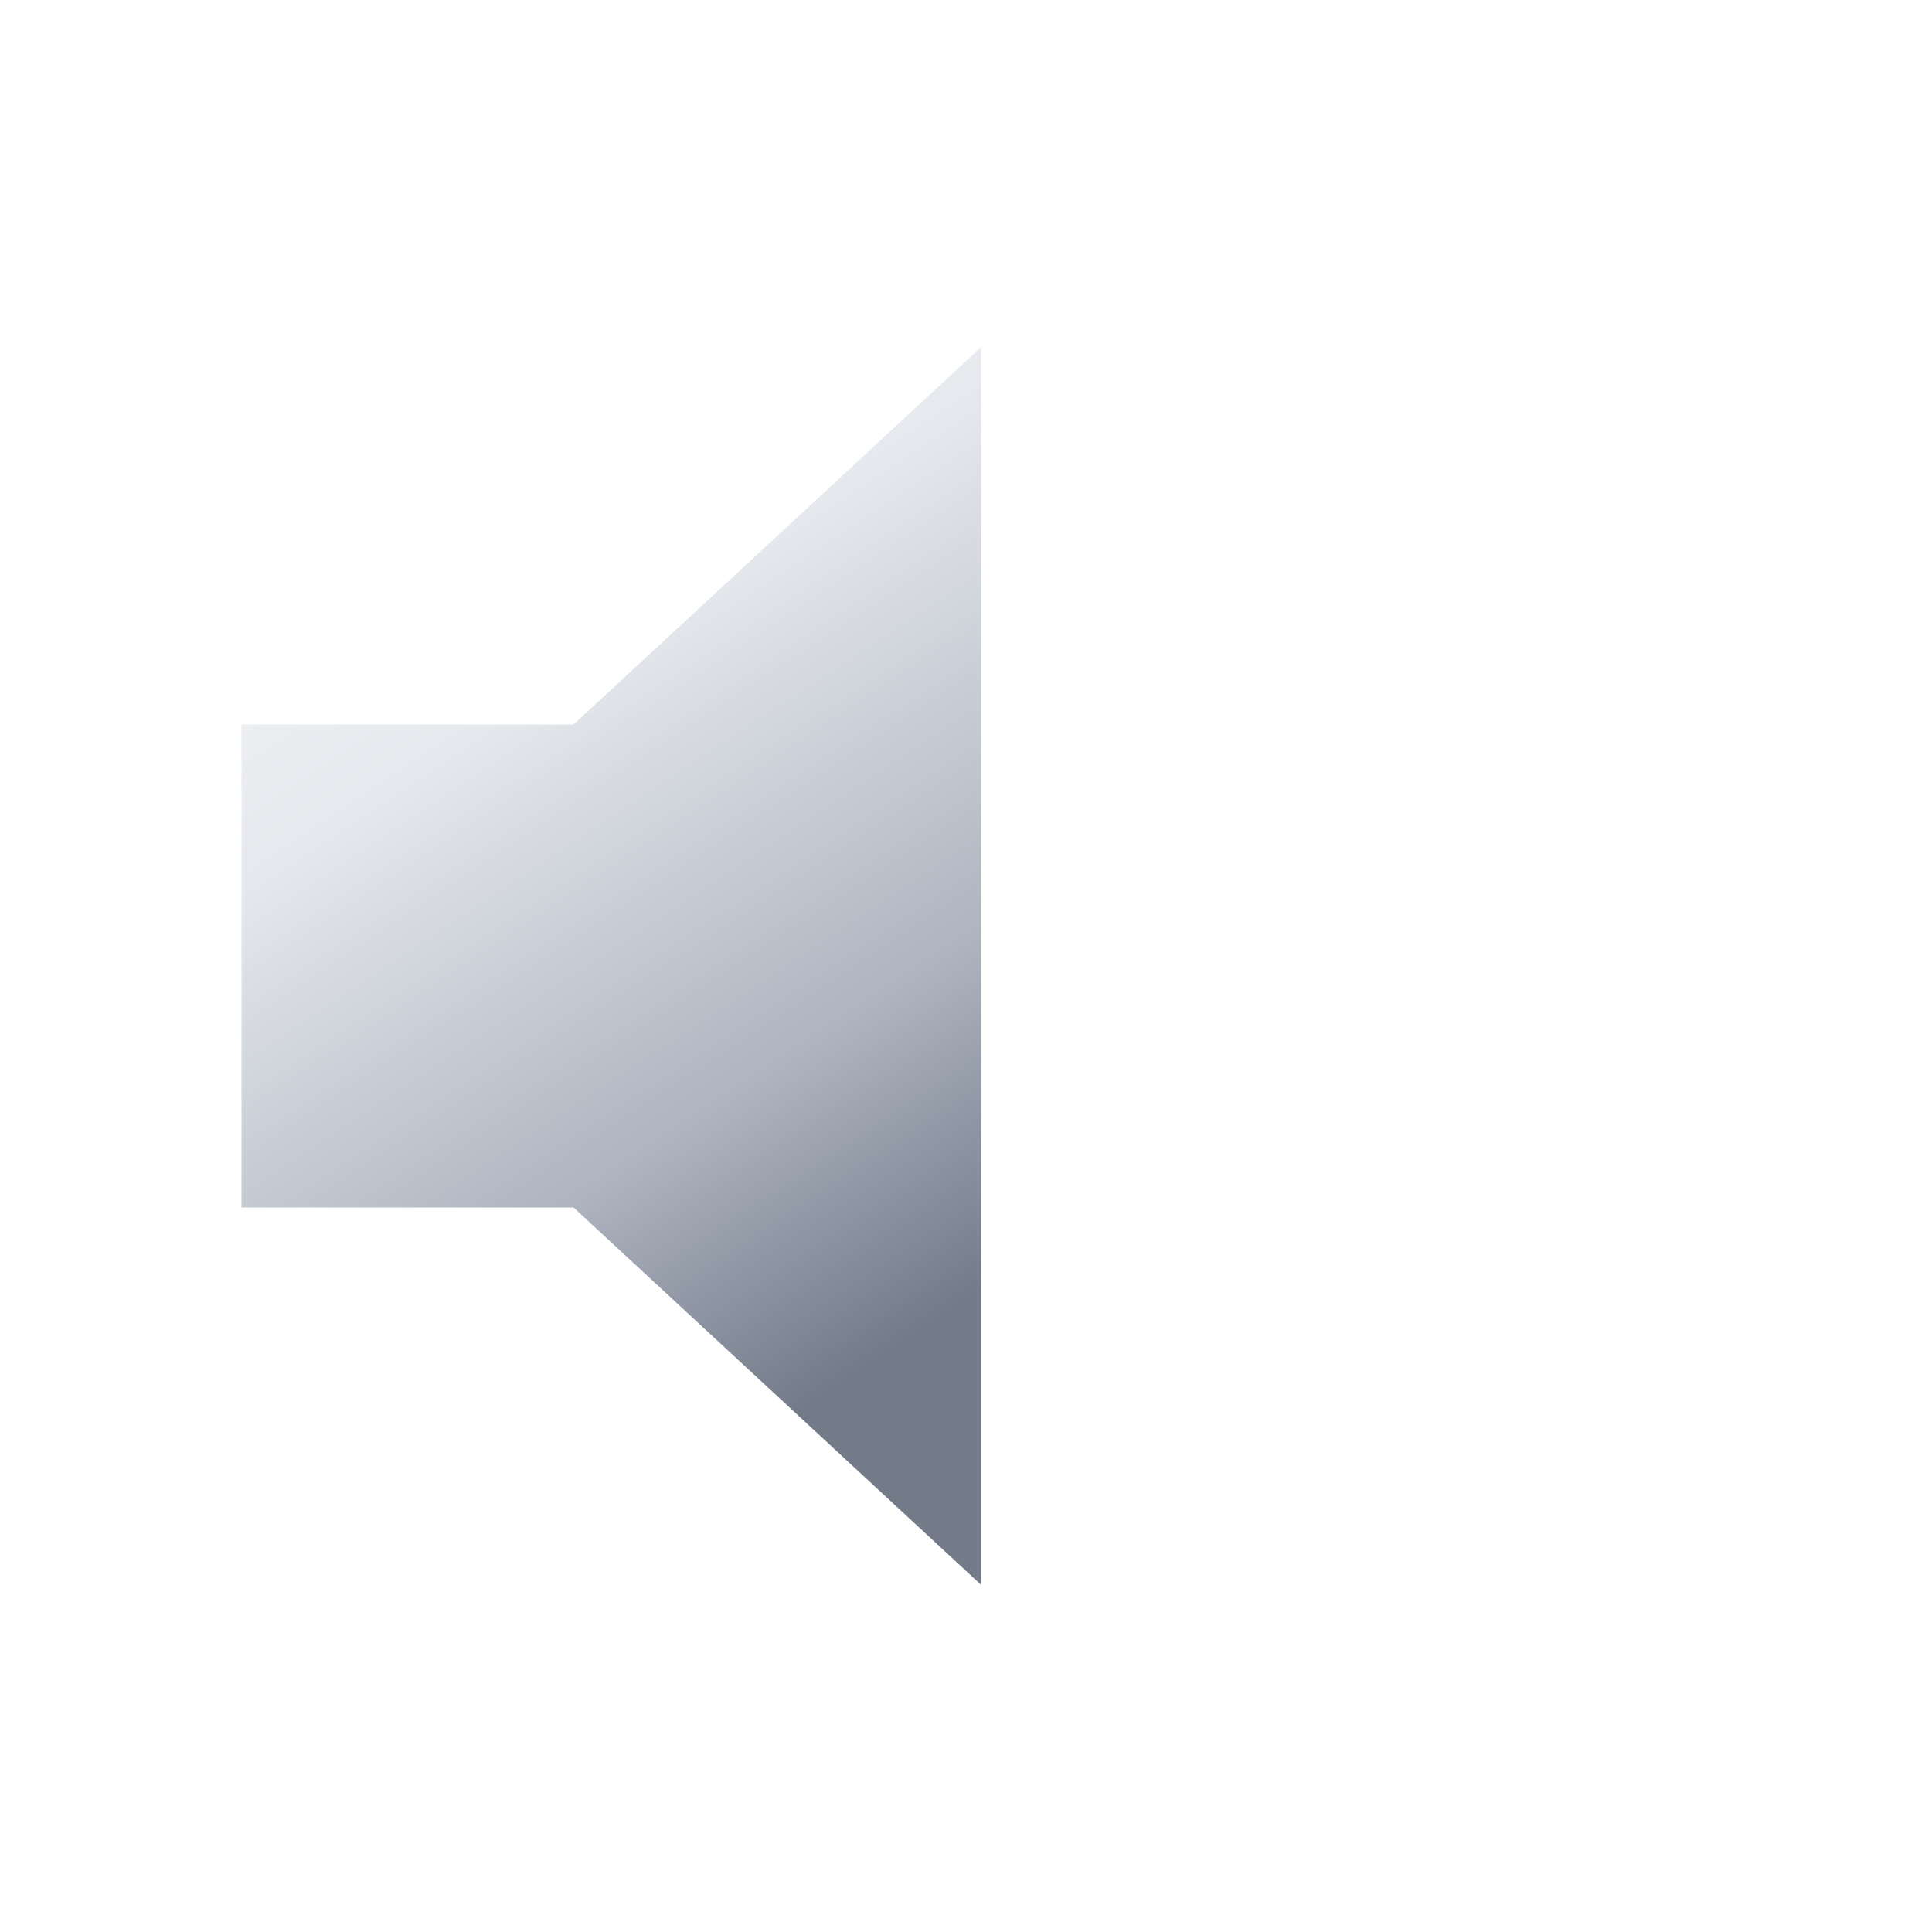
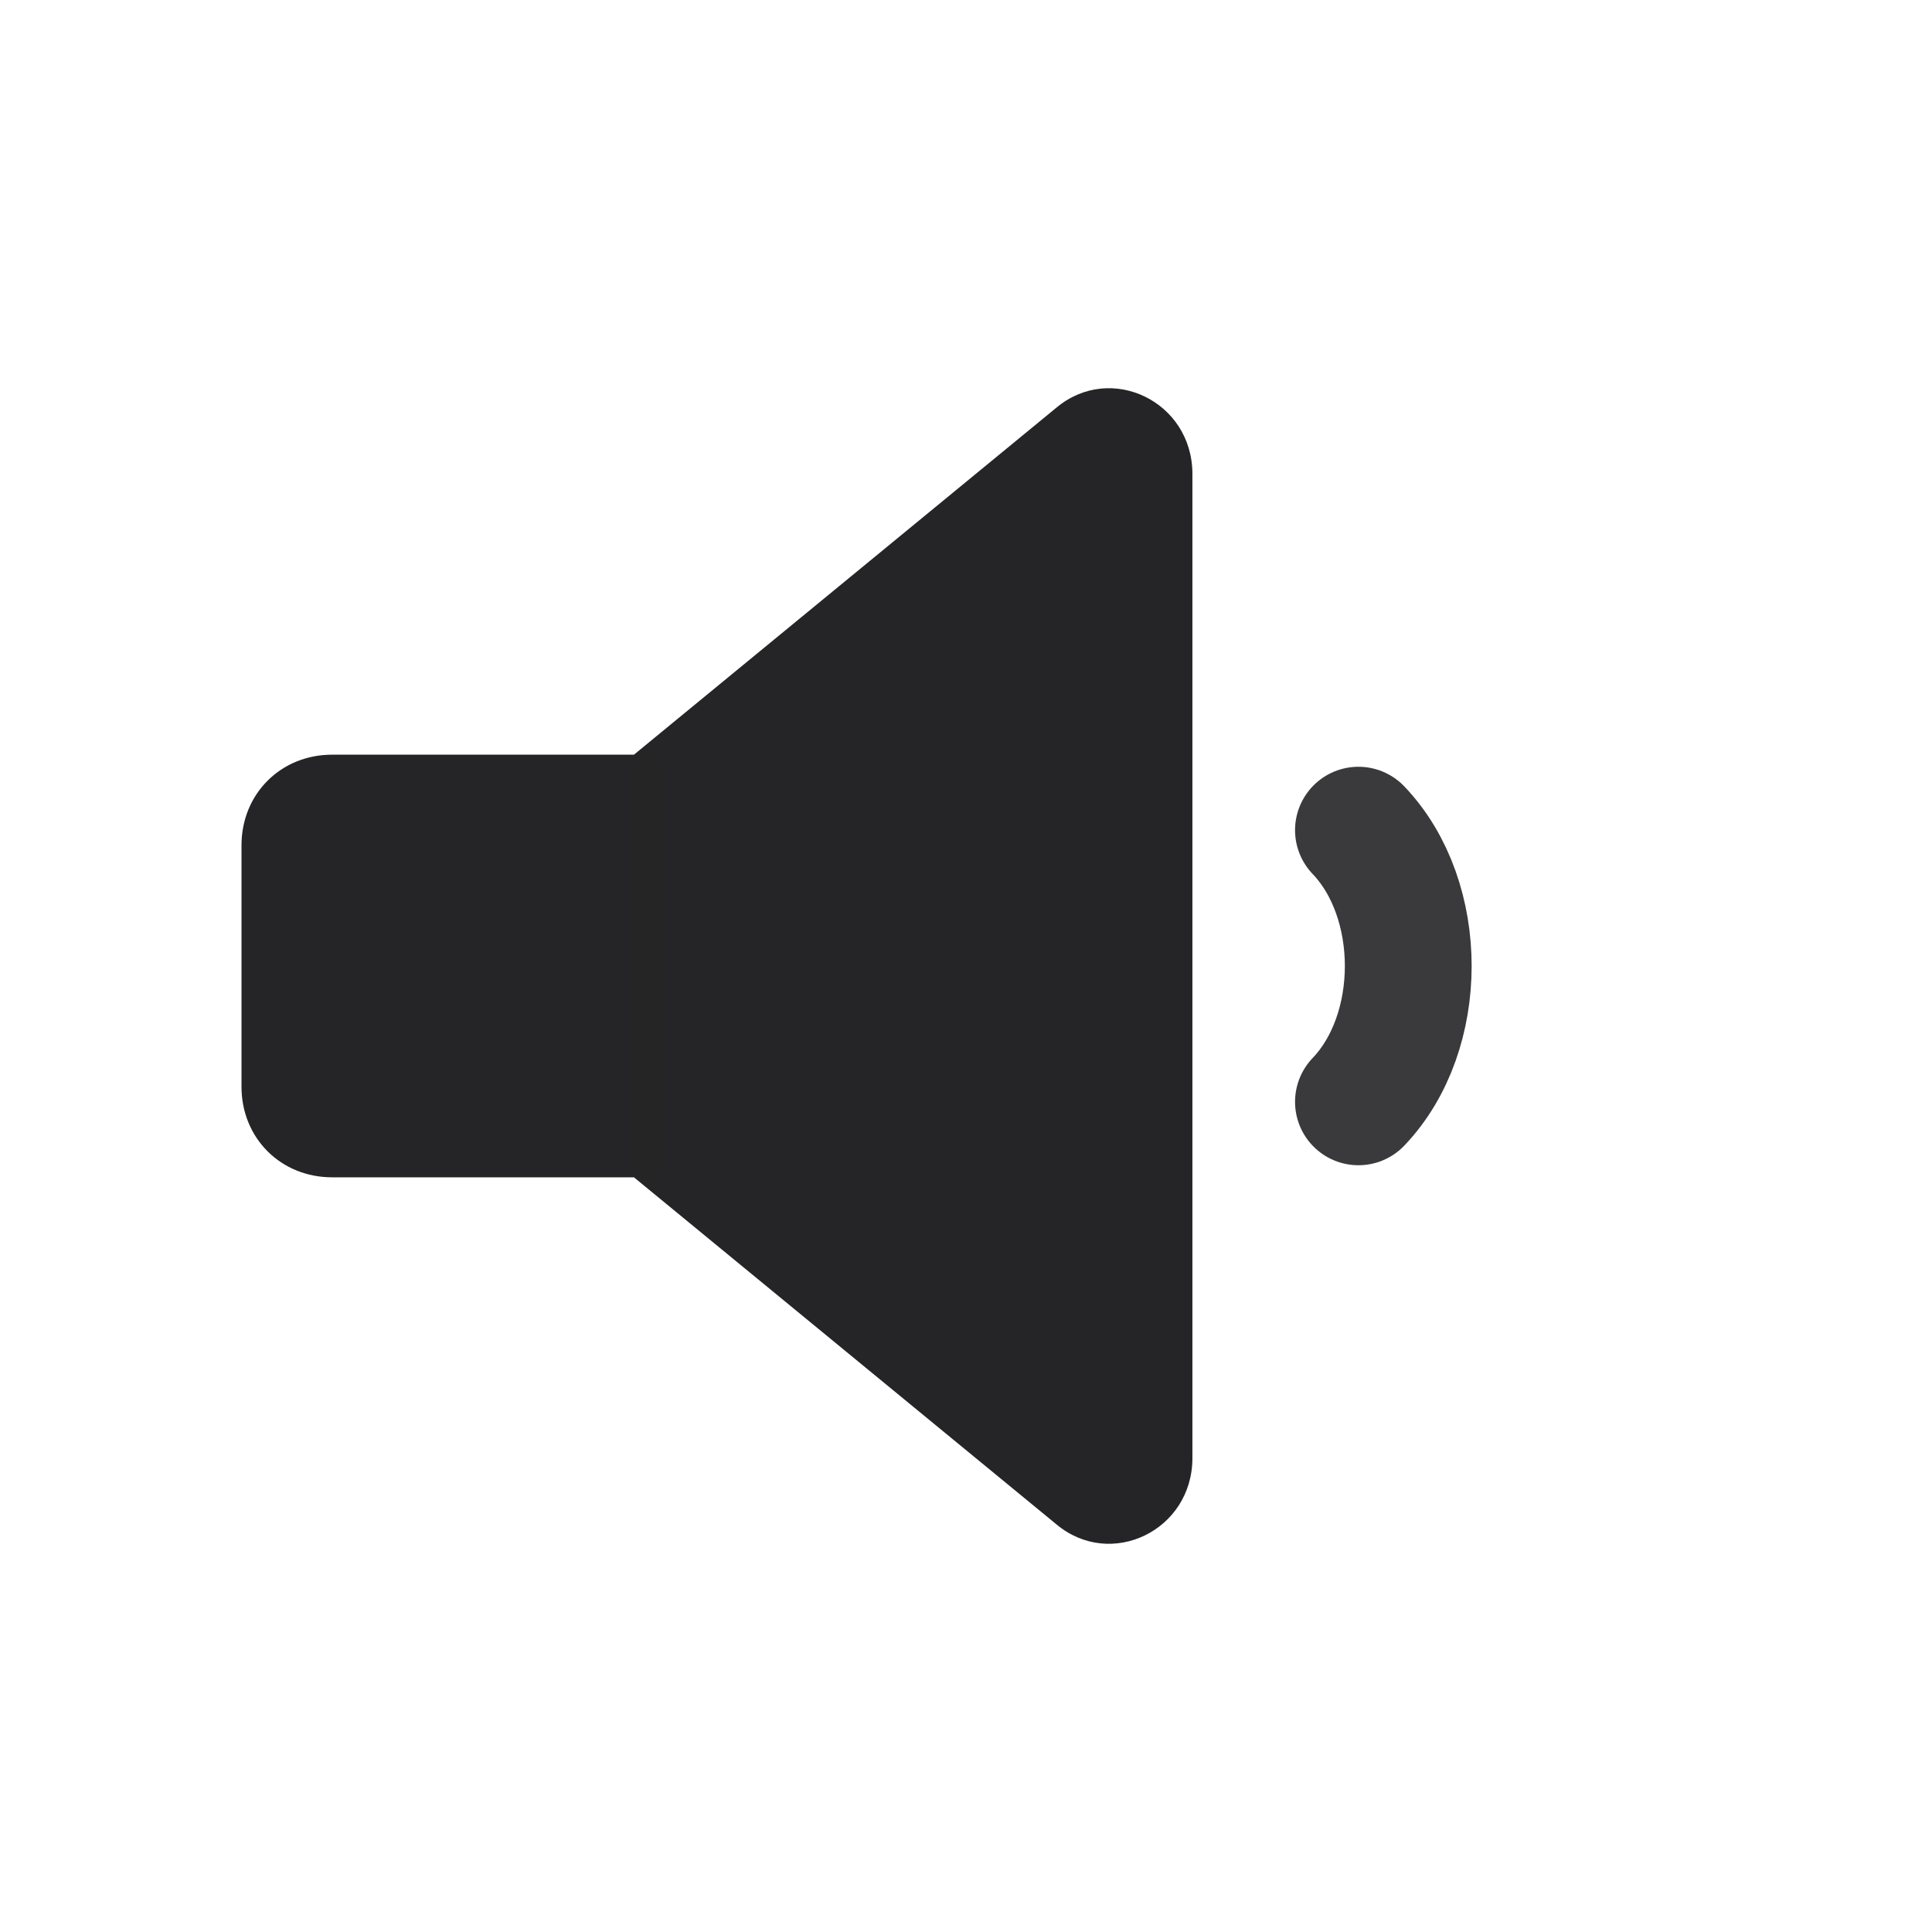
- <svg xmlns="http://www.w3.org/2000/svg" width="128" height="128" viewBox="0 0 128 128" role="img" aria-label="Soplos Modern - audio volume low">
+ <svg xmlns="http://www.w3.org/2000/svg" viewBox="0 0 64 64" width="64" height="64">
  <defs>
-     <linearGradient id="gold" x1=".1" y1="0" x2=".92" y2="1" gradientUnits="objectBoundingBox">
-       <stop stop-color="#ffde3a" />
-       <stop offset=".37" stop-color="#ffb800" />
-       <stop offset=".72" stop-color="#ff9100" />
-       <stop offset="1" stop-color="#fa5b07" />
-     </linearGradient>
-     <linearGradient id="orange" x1="0" y1="0" x2="1" y2="1">
-       <stop stop-color="#ffc313" />
-       <stop offset=".48" stop-color="#ff8500" />
-       <stop offset="1" stop-color="#f34c15" />
-     </linearGradient>
-     <linearGradient id="fire" x1=".2" y1="0" x2=".7" y2="1">
-       <stop stop-color="#ffe100" />
-       <stop offset=".43" stop-color="#ff8b08" />
-       <stop offset=".8" stop-color="#f84d25" />
-       <stop offset="1" stop-color="#e82058" />
-     </linearGradient>
-     <linearGradient id="red" x1="0" y1="0" x2=".85" y2="1">
-       <stop stop-color="#ffb350" />
-       <stop offset=".5" stop-color="#ff5e21" />
-       <stop offset="1" stop-color="#e52544" />
-     </linearGradient>
-     <linearGradient id="metal" x1="0" y1="0" x2=".4" y2="1">
-       <stop stop-color="#fcfdff" />
-       <stop offset=".38" stop-color="#e5e8ec" />
-       <stop offset=".75" stop-color="#aeb4c0" />
-       <stop offset="1" stop-color="#737b89" />
-     </linearGradient>
-     <linearGradient id="light" x1=".1" y1="0" x2=".8" y2="1">
-       <stop stop-color="#ffffff" />
-       <stop offset=".48" stop-color="#e9ebef" />
-       <stop offset="1" stop-color="#b5bac4" />
-     </linearGradient>
-     <linearGradient id="dark" x1=".2" y1="0" x2=".7" y2="1">
-       <stop stop-color="#858b96" />
-       <stop offset=".23" stop-color="#4b525e" />
-       <stop offset=".65" stop-color="#313744" />
-       <stop offset="1" stop-color="#1f242e" />
-     </linearGradient>
-     <linearGradient id="panel" x1=".2" y1="0" x2=".8" y2="1">
-       <stop stop-color="#444a55" />
-       <stop offset="1" stop-color="#191d25" />
-     </linearGradient>
-     <linearGradient id="glass" x1="0" y1="0" x2="1" y2="1">
-       <stop stop-color="#b6bbc4" />
-       <stop offset=".23" stop-color="#5e6571" />
-       <stop offset="1" stop-color="#20242d" />
-     </linearGradient>
-     <linearGradient id="green" x1="0" y1="0" x2="1" y2="1">
-       <stop stop-color="#7ed74d" />
-       <stop offset="1" stop-color="#1f8b36" />
-     </linearGradient>
-     <linearGradient id="screen" x1="0" y1="0" x2=".85" y2="1">
-       <stop stop-color="#f7a42a" />
-       <stop offset=".58" stop-color="#fa6427" />
-       <stop offset="1" stop-color="#e9274c" />
-     </linearGradient>
-     <linearGradient id="azure" x1="0" y1="0" x2="1" y2="1">
-       <stop stop-color="#8895a9" />
-       <stop offset=".6" stop-color="#464e61" />
-       <stop offset="1" stop-color="#2a303c" />
-     </linearGradient>
-     <filter id="shadow" x="-20%" y="-20%" width="150%" height="160%" color-interpolation-filters="sRGB">
-       <feGaussianBlur in="SourceAlpha" stdDeviation="2.2" />
-       <feOffset dy="3" />
-       <feComponentTransfer>
-         <feFuncA type="linear" slope=".28" />
-       </feComponentTransfer>
-       <feMerge>
-         <feMergeNode />
-         <feMergeNode in="SourceGraphic" />
-       </feMerge>
-     </filter>
-     <filter id="softshadow" x="-15%" y="-15%" width="140%" height="150%">
-       <feGaussianBlur in="SourceAlpha" stdDeviation="1.5" />
-       <feOffset dy="2" />
-       <feComponentTransfer>
-         <feFuncA type="linear" slope=".25" />
-       </feComponentTransfer>
-       <feMerge>
-         <feMergeNode />
-         <feMergeNode in="SourceGraphic" />
-       </feMerge>
-     </filter>
+     <style id="current-color-scheme" type="text/css">
+       .ColorScheme-Text {
+         color: #252527;
+       }
+     </style>
  </defs>
-   <g>
-     <path d="M16 48H38L65 23V105L38 80H16Z" fill="url(#metal)" />
+   <g class="ColorScheme-Text">
+     <path d="M 11 25 L 21 25 L 35 13.5 C 36.8 12 39.5 13.3 39.5 15.7 L 39.5 48.3 C 39.5 50.7 36.8 52 35 50.5 L 21 39 L 11 39 C 9.3 39 8 37.7 8 36 L 8 28 C 8 26.3 9.3 25 11 25 Z" fill="currentColor" />
+     <line x1="21.5" y1="25.5" x2="21.5" y2="38.5" stroke="currentColor" stroke-width="1.2" stroke-opacity="0.28" stroke-linecap="round" />
+     <path d="M 45 27.5 C 47.2 29.8 47.2 34.2 45 36.5" fill="none" stroke="currentColor" stroke-width="4.2" stroke-linecap="round" opacity="0.9" />
  </g>
</svg>
